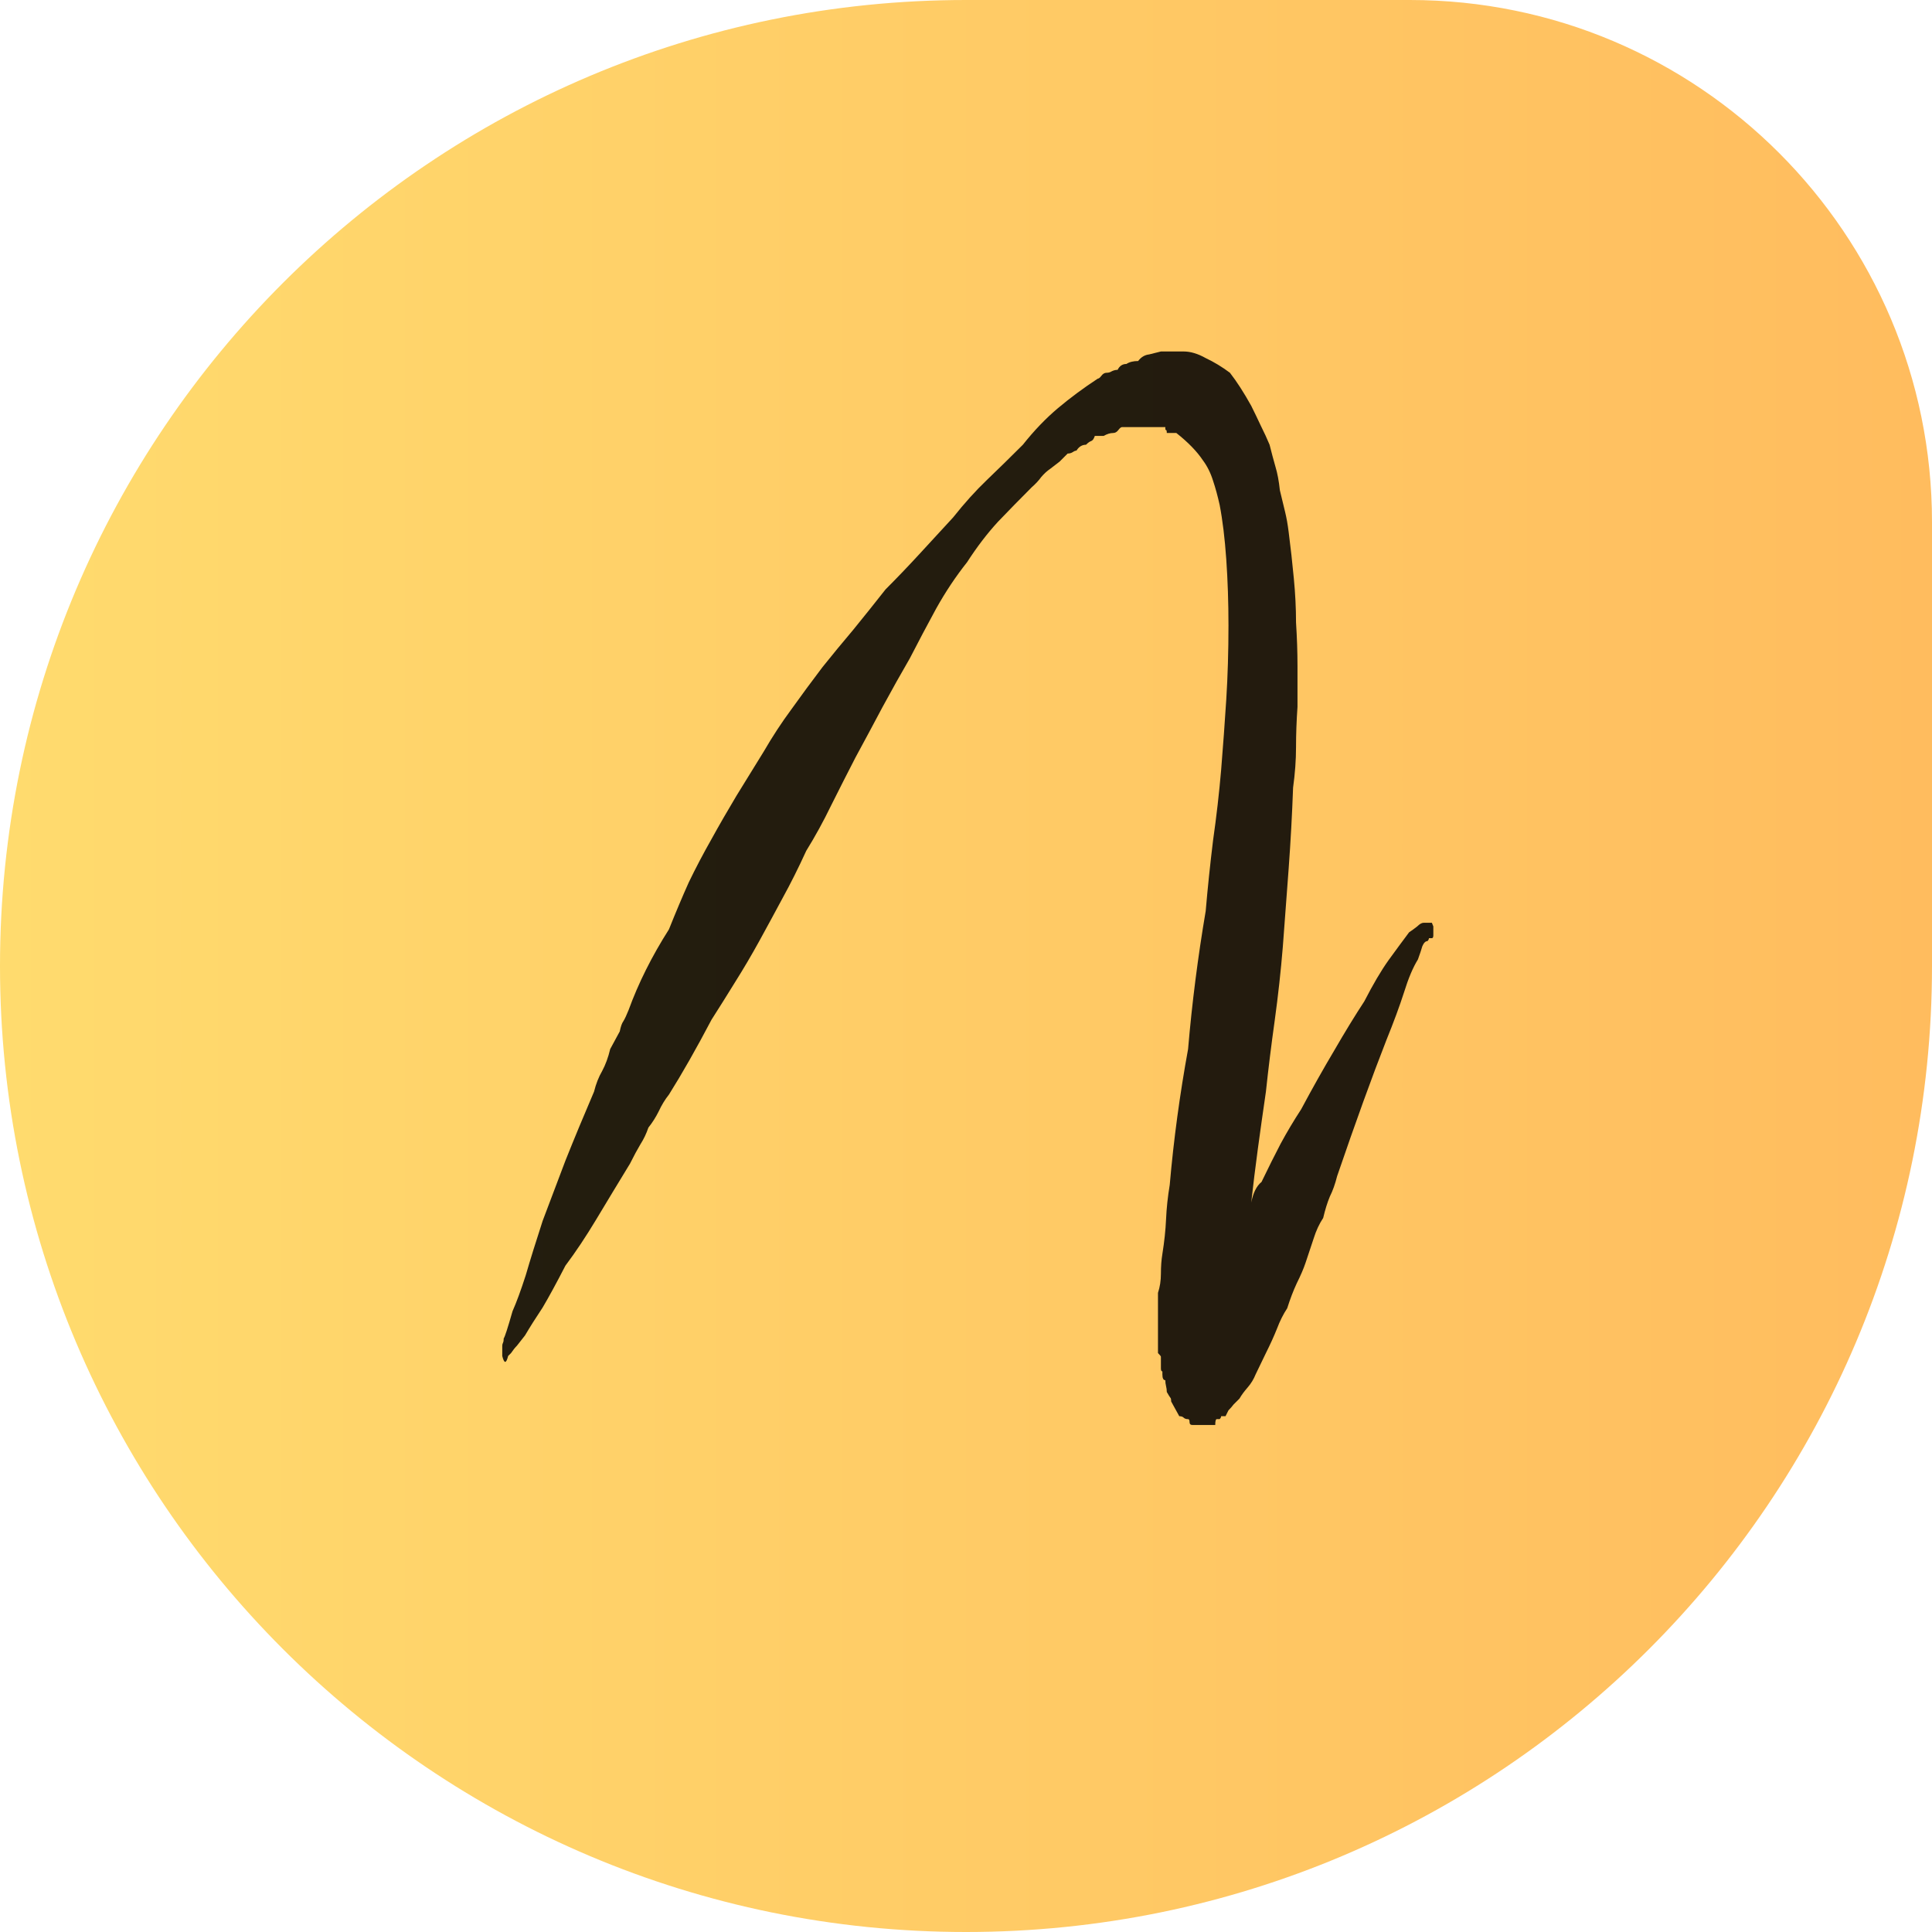
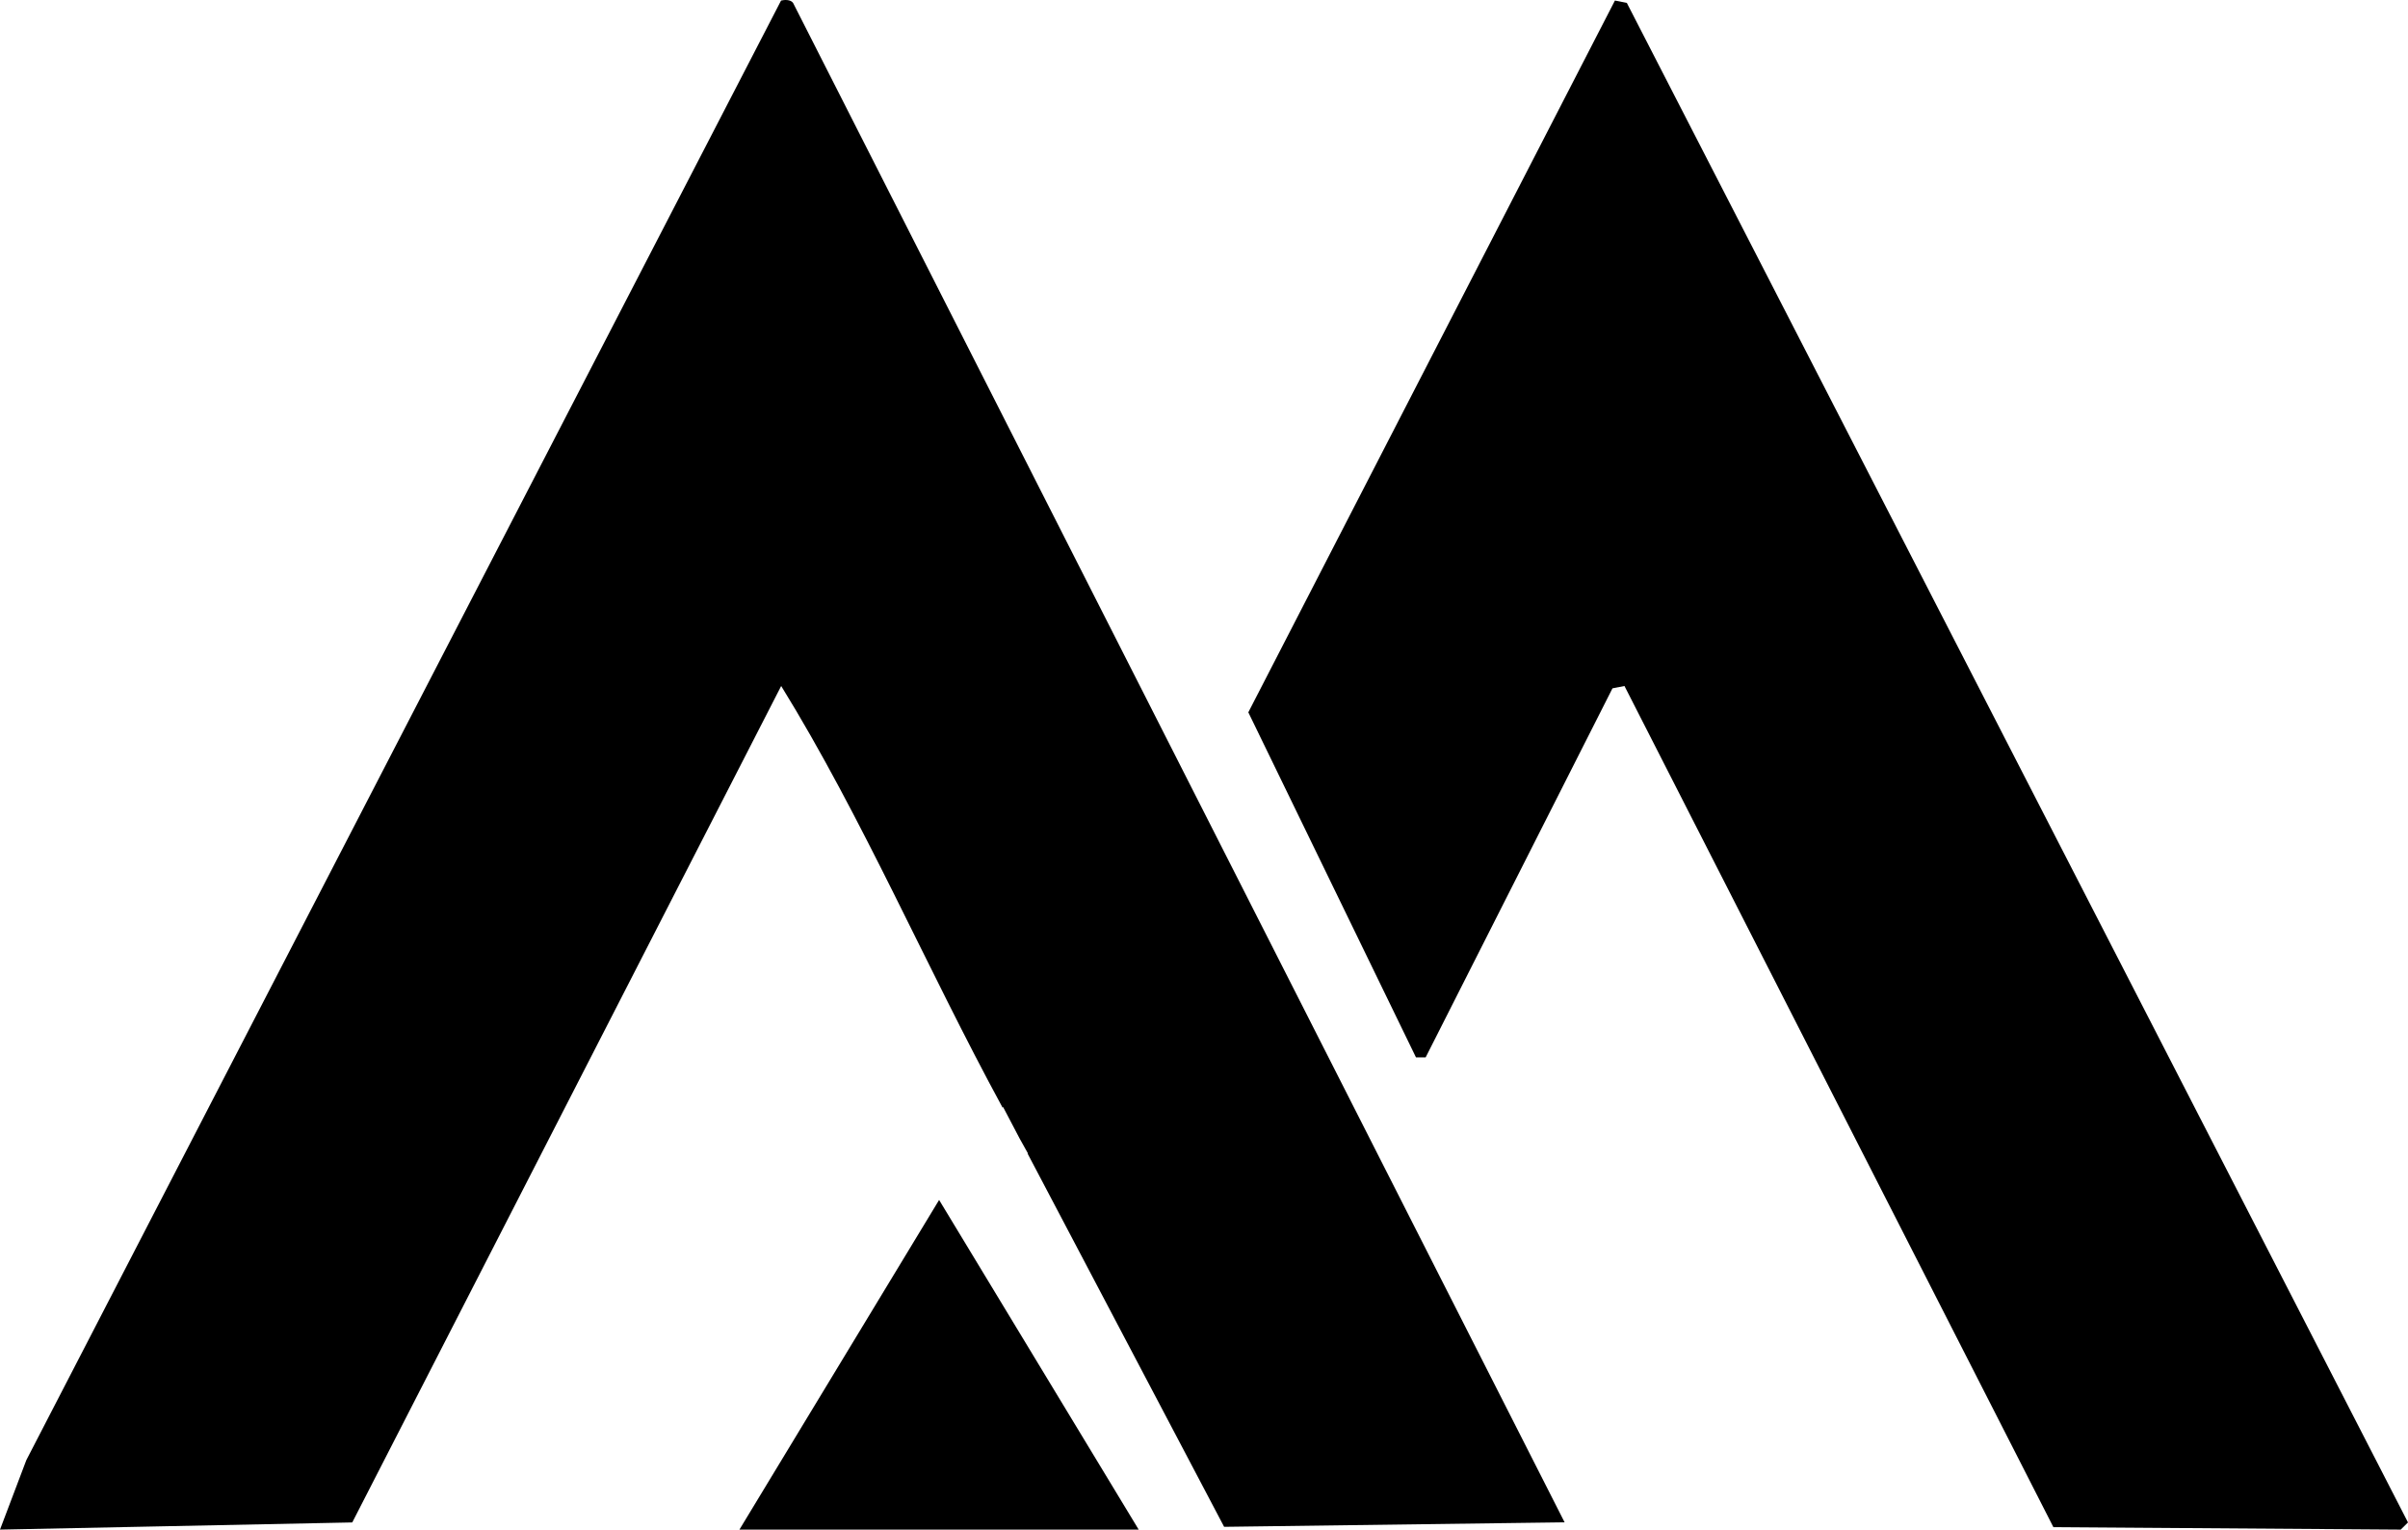
- <svg xmlns="http://www.w3.org/2000/svg" width="185" height="185" viewBox="0 0 185 185" fill="none">
-   <path d="M0 92.5C0 41.414 41.414 0 92.5 0H135C162.614 0 185 22.386 185 50V92.5C185 143.586 143.586 185 92.5 185V185C41.414 185 0 143.586 0 92.5V92.5Z" fill="url(#paint0_linear_13_13)" />
-   <path d="M137.109 88.359C137.109 88.359 137.156 88.477 137.25 88.711V88.992C137.25 89.18 137.25 89.367 137.25 89.555C137.25 89.742 137.203 89.836 137.109 89.836H136.828C136.828 89.93 136.781 90.023 136.688 90.117C136.5 90.117 136.336 90.281 136.195 90.609C136.102 90.938 135.961 91.359 135.773 91.875C135.305 92.625 134.859 93.68 134.438 95.039C134.016 96.352 133.453 97.875 132.75 99.609C131.391 103.078 129.82 107.414 128.039 112.617C127.852 113.367 127.617 114.023 127.336 114.586C127.102 115.148 126.891 115.828 126.703 116.625C126.328 117.188 126.023 117.844 125.789 118.594C125.555 119.297 125.297 120.07 125.016 120.914C124.828 121.477 124.547 122.133 124.172 122.883C123.844 123.586 123.539 124.383 123.258 125.273C122.883 125.836 122.555 126.492 122.273 127.242C121.992 127.945 121.641 128.719 121.219 129.562L120.234 131.602C120.047 132.07 119.789 132.492 119.461 132.867C119.133 133.242 118.875 133.594 118.688 133.922C118.5 134.109 118.312 134.297 118.125 134.484C117.984 134.672 117.82 134.859 117.633 135.047L117.352 135.609H116.93C116.93 135.703 116.883 135.797 116.789 135.891H116.508C116.414 135.891 116.367 136.078 116.367 136.453H116.086H115.945H115.664H115.453H115.172H114.75H114.609H114.188C114 136.453 113.906 136.359 113.906 136.172C113.906 135.984 113.859 135.891 113.766 135.891C113.578 135.891 113.438 135.844 113.344 135.75C113.25 135.656 113.109 135.609 112.922 135.609L112.148 134.203C112.148 134.016 112.125 133.898 112.078 133.852C112.031 133.805 111.914 133.617 111.727 133.289C111.727 133.102 111.703 132.914 111.656 132.727C111.609 132.539 111.586 132.352 111.586 132.164C111.398 132.164 111.305 131.977 111.305 131.602V131.32C111.211 131.32 111.164 131.227 111.164 131.039V130.758C111.164 130.289 111.164 130.008 111.164 129.914C111.164 129.867 111.07 129.75 110.883 129.562V129V128.719V125.555V123.797C111.07 123.234 111.164 122.625 111.164 121.969C111.164 121.266 111.211 120.633 111.305 120.07C111.492 118.898 111.609 117.797 111.656 116.766C111.703 115.688 111.82 114.586 112.008 113.461C112.383 109.148 112.969 104.812 113.766 100.453C113.953 98.25 114.188 96.047 114.469 93.844C114.75 91.641 115.078 89.438 115.453 87.234C115.641 85.031 115.875 82.781 116.156 80.484C116.484 78.188 116.742 75.938 116.93 73.734C117.117 71.438 117.281 69.188 117.422 66.984C117.562 64.734 117.633 62.367 117.633 59.883C117.633 57.68 117.562 55.57 117.422 53.555C117.281 51.539 117.07 49.805 116.789 48.352C116.602 47.508 116.391 46.734 116.156 46.031C115.922 45.281 115.594 44.625 115.172 44.062C114.609 43.219 113.766 42.352 112.641 41.461H111.727C111.727 41.273 111.703 41.18 111.656 41.18C111.609 41.18 111.586 41.133 111.586 41.039V40.898H111.164H110.32H109.406H108.562H107.438C107.344 40.898 107.227 40.992 107.086 41.18C106.945 41.367 106.781 41.461 106.594 41.461C106.312 41.461 106.008 41.555 105.68 41.742H104.836C104.742 42.023 104.625 42.188 104.484 42.234C104.344 42.281 104.18 42.398 103.992 42.586C103.617 42.586 103.312 42.773 103.078 43.148C102.984 43.148 102.867 43.195 102.727 43.289C102.586 43.383 102.422 43.43 102.234 43.43C101.953 43.711 101.695 43.969 101.461 44.203C101.227 44.391 100.922 44.625 100.547 44.906C100.266 45.094 99.984 45.352 99.703 45.68C99.469 46.008 99.164 46.336 98.789 46.664C97.711 47.742 96.633 48.844 95.555 49.969C94.523 51.094 93.539 52.383 92.602 53.836C91.523 55.195 90.539 56.672 89.648 58.266C88.805 59.812 87.961 61.406 87.117 63.047C86.273 64.5 85.406 66.047 84.516 67.688C83.672 69.281 82.805 70.898 81.914 72.539C81.164 73.992 80.391 75.516 79.594 77.109C78.844 78.656 78.047 80.109 77.203 81.469C76.453 83.109 75.703 84.609 74.953 85.969C74.25 87.281 73.5 88.664 72.703 90.117C71.953 91.477 71.18 92.789 70.383 94.055C69.633 95.273 68.883 96.469 68.133 97.641C66.68 100.406 65.32 102.797 64.055 104.812C63.68 105.281 63.352 105.82 63.07 106.43C62.789 106.992 62.461 107.508 62.086 107.977C61.898 108.539 61.641 109.078 61.312 109.594C61.031 110.062 60.703 110.672 60.328 111.422C59.156 113.344 58.078 115.125 57.094 116.766C56.109 118.406 55.125 119.883 54.141 121.195C53.297 122.836 52.57 124.172 51.961 125.203C51.305 126.188 50.742 127.078 50.273 127.875C49.898 128.344 49.641 128.672 49.5 128.859C49.312 129.047 49.125 129.281 48.938 129.562L48.656 129.844C48.469 130.594 48.281 130.594 48.094 129.844V129V128.859C48.094 128.766 48.117 128.672 48.164 128.578C48.211 128.484 48.234 128.344 48.234 128.156C48.328 128.062 48.609 127.195 49.078 125.555C49.453 124.711 49.875 123.562 50.344 122.109C50.766 120.656 51.305 118.922 51.961 116.906C52.617 115.172 53.344 113.25 54.141 111.141C54.984 109.031 55.898 106.828 56.883 104.531C57.07 103.781 57.328 103.125 57.656 102.562C57.984 101.953 58.242 101.25 58.43 100.453L59.344 98.766C59.438 98.297 59.555 97.969 59.695 97.781C59.836 97.547 60 97.195 60.188 96.727C61.125 94.148 62.414 91.57 64.055 88.992C64.711 87.352 65.344 85.852 65.953 84.492C66.609 83.133 67.336 81.75 68.133 80.344C68.883 78.984 69.68 77.602 70.523 76.195C71.414 74.742 72.281 73.336 73.125 71.977C73.969 70.523 74.859 69.164 75.797 67.898C76.734 66.586 77.719 65.25 78.75 63.891C79.688 62.719 80.672 61.523 81.703 60.305C82.734 59.039 83.766 57.75 84.797 56.438C85.875 55.359 86.953 54.234 88.031 53.062C89.156 51.844 90.234 50.672 91.266 49.547C92.344 48.188 93.422 46.992 94.5 45.961C95.625 44.883 96.773 43.758 97.945 42.586C99.023 41.227 100.148 40.055 101.32 39.07C102.492 38.086 103.758 37.148 105.117 36.258C105.211 36.258 105.328 36.164 105.469 35.977C105.609 35.789 105.773 35.695 105.961 35.695C106.148 35.695 106.312 35.648 106.453 35.555C106.641 35.461 106.828 35.414 107.016 35.414C107.203 35.039 107.484 34.852 107.859 34.852C108.141 34.664 108.516 34.57 108.984 34.57C109.266 34.195 109.617 33.984 110.039 33.938L111.164 33.656H111.305H111.586H112.008H113.344C114 33.656 114.703 33.867 115.453 34.289C116.25 34.664 117.023 35.133 117.773 35.695C118.43 36.539 119.109 37.594 119.812 38.859C120.094 39.422 120.398 40.055 120.727 40.758C121.055 41.414 121.336 42.023 121.57 42.586C121.758 43.336 121.945 44.039 122.133 44.695C122.32 45.305 122.461 46.055 122.555 46.945C122.742 47.695 122.906 48.375 123.047 48.984C123.188 49.547 123.305 50.203 123.398 50.953C123.586 52.406 123.75 53.883 123.891 55.383C124.031 56.836 124.102 58.242 124.102 59.602C124.195 61.055 124.242 62.438 124.242 63.75C124.242 65.016 124.242 66.328 124.242 67.688C124.148 69.047 124.102 70.336 124.102 71.555C124.102 72.773 124.008 74.062 123.82 75.422C123.727 78 123.586 80.578 123.398 83.156C123.211 85.688 123.023 88.195 122.836 90.68C122.648 92.977 122.391 95.32 122.062 97.711C121.734 100.055 121.453 102.328 121.219 104.531C120.938 106.453 120.68 108.281 120.445 110.016C120.211 111.75 120 113.461 119.812 115.148C120 114.211 120.328 113.555 120.797 113.18C121.453 111.82 122.062 110.602 122.625 109.523C123.234 108.398 123.891 107.297 124.594 106.219C125.672 104.203 126.727 102.328 127.758 100.594C128.789 98.812 129.75 97.242 130.641 95.883C131.484 94.242 132.258 92.93 132.961 91.945C133.711 90.914 134.367 90.023 134.93 89.273C135.211 89.086 135.469 88.898 135.703 88.711C135.938 88.477 136.148 88.359 136.336 88.359H136.688H136.828H137.109ZM115.031 122.672H114.75H115.031ZM114.75 122.672H114.609H114.75Z" fill="black" fill-opacity="0.86" />
-   <defs>
-     <linearGradient id="paint0_linear_13_13" x1="0" y1="92" x2="185" y2="92" gradientUnits="userSpaceOnUse">
-       <stop stop-color="#FFDB6E" />
-       <stop offset="1" stop-color="#FFBC5E" />
-     </linearGradient>
-   </defs>
+ <svg xmlns="http://www.w3.org/2000/svg" id="_图层_2" data-name="图层 2" viewBox="0 0 224.9 142.82">
+   <g id="_图层_3" data-name="图层 3">
+     <g id="_生成式对象" data-name="生成式对象">
+       <g>
+         <path d="M93.64,103.43l.04-.08,1.56,2.97c.25.45.5.91.76,1.36,0,.01-.01.03-.02.04l18.35,34.84,31.8-.42L74.07.27c-.23-.32-.79-.3-1.12-.22L2.46,136.33l-2.46,6.49,32.9-.67,40.06-78.1c7.62,12.34,13.59,26.34,20.69,39.39Z" />
+         <polygon points="150.83 .05 151.94 .27 224.9 142.15 224.22 142.82 191.78 142.59 151.72 64.05 150.6 64.27 133.15 98.73 132.25 98.73 116.59 66.51 150.83 .05" />
+       </g>
+     </g>
+     <polygon points="87.71 112.04 69.06 142.82 106.35 142.82 87.71 112.04" />
+   </g>
</svg>
